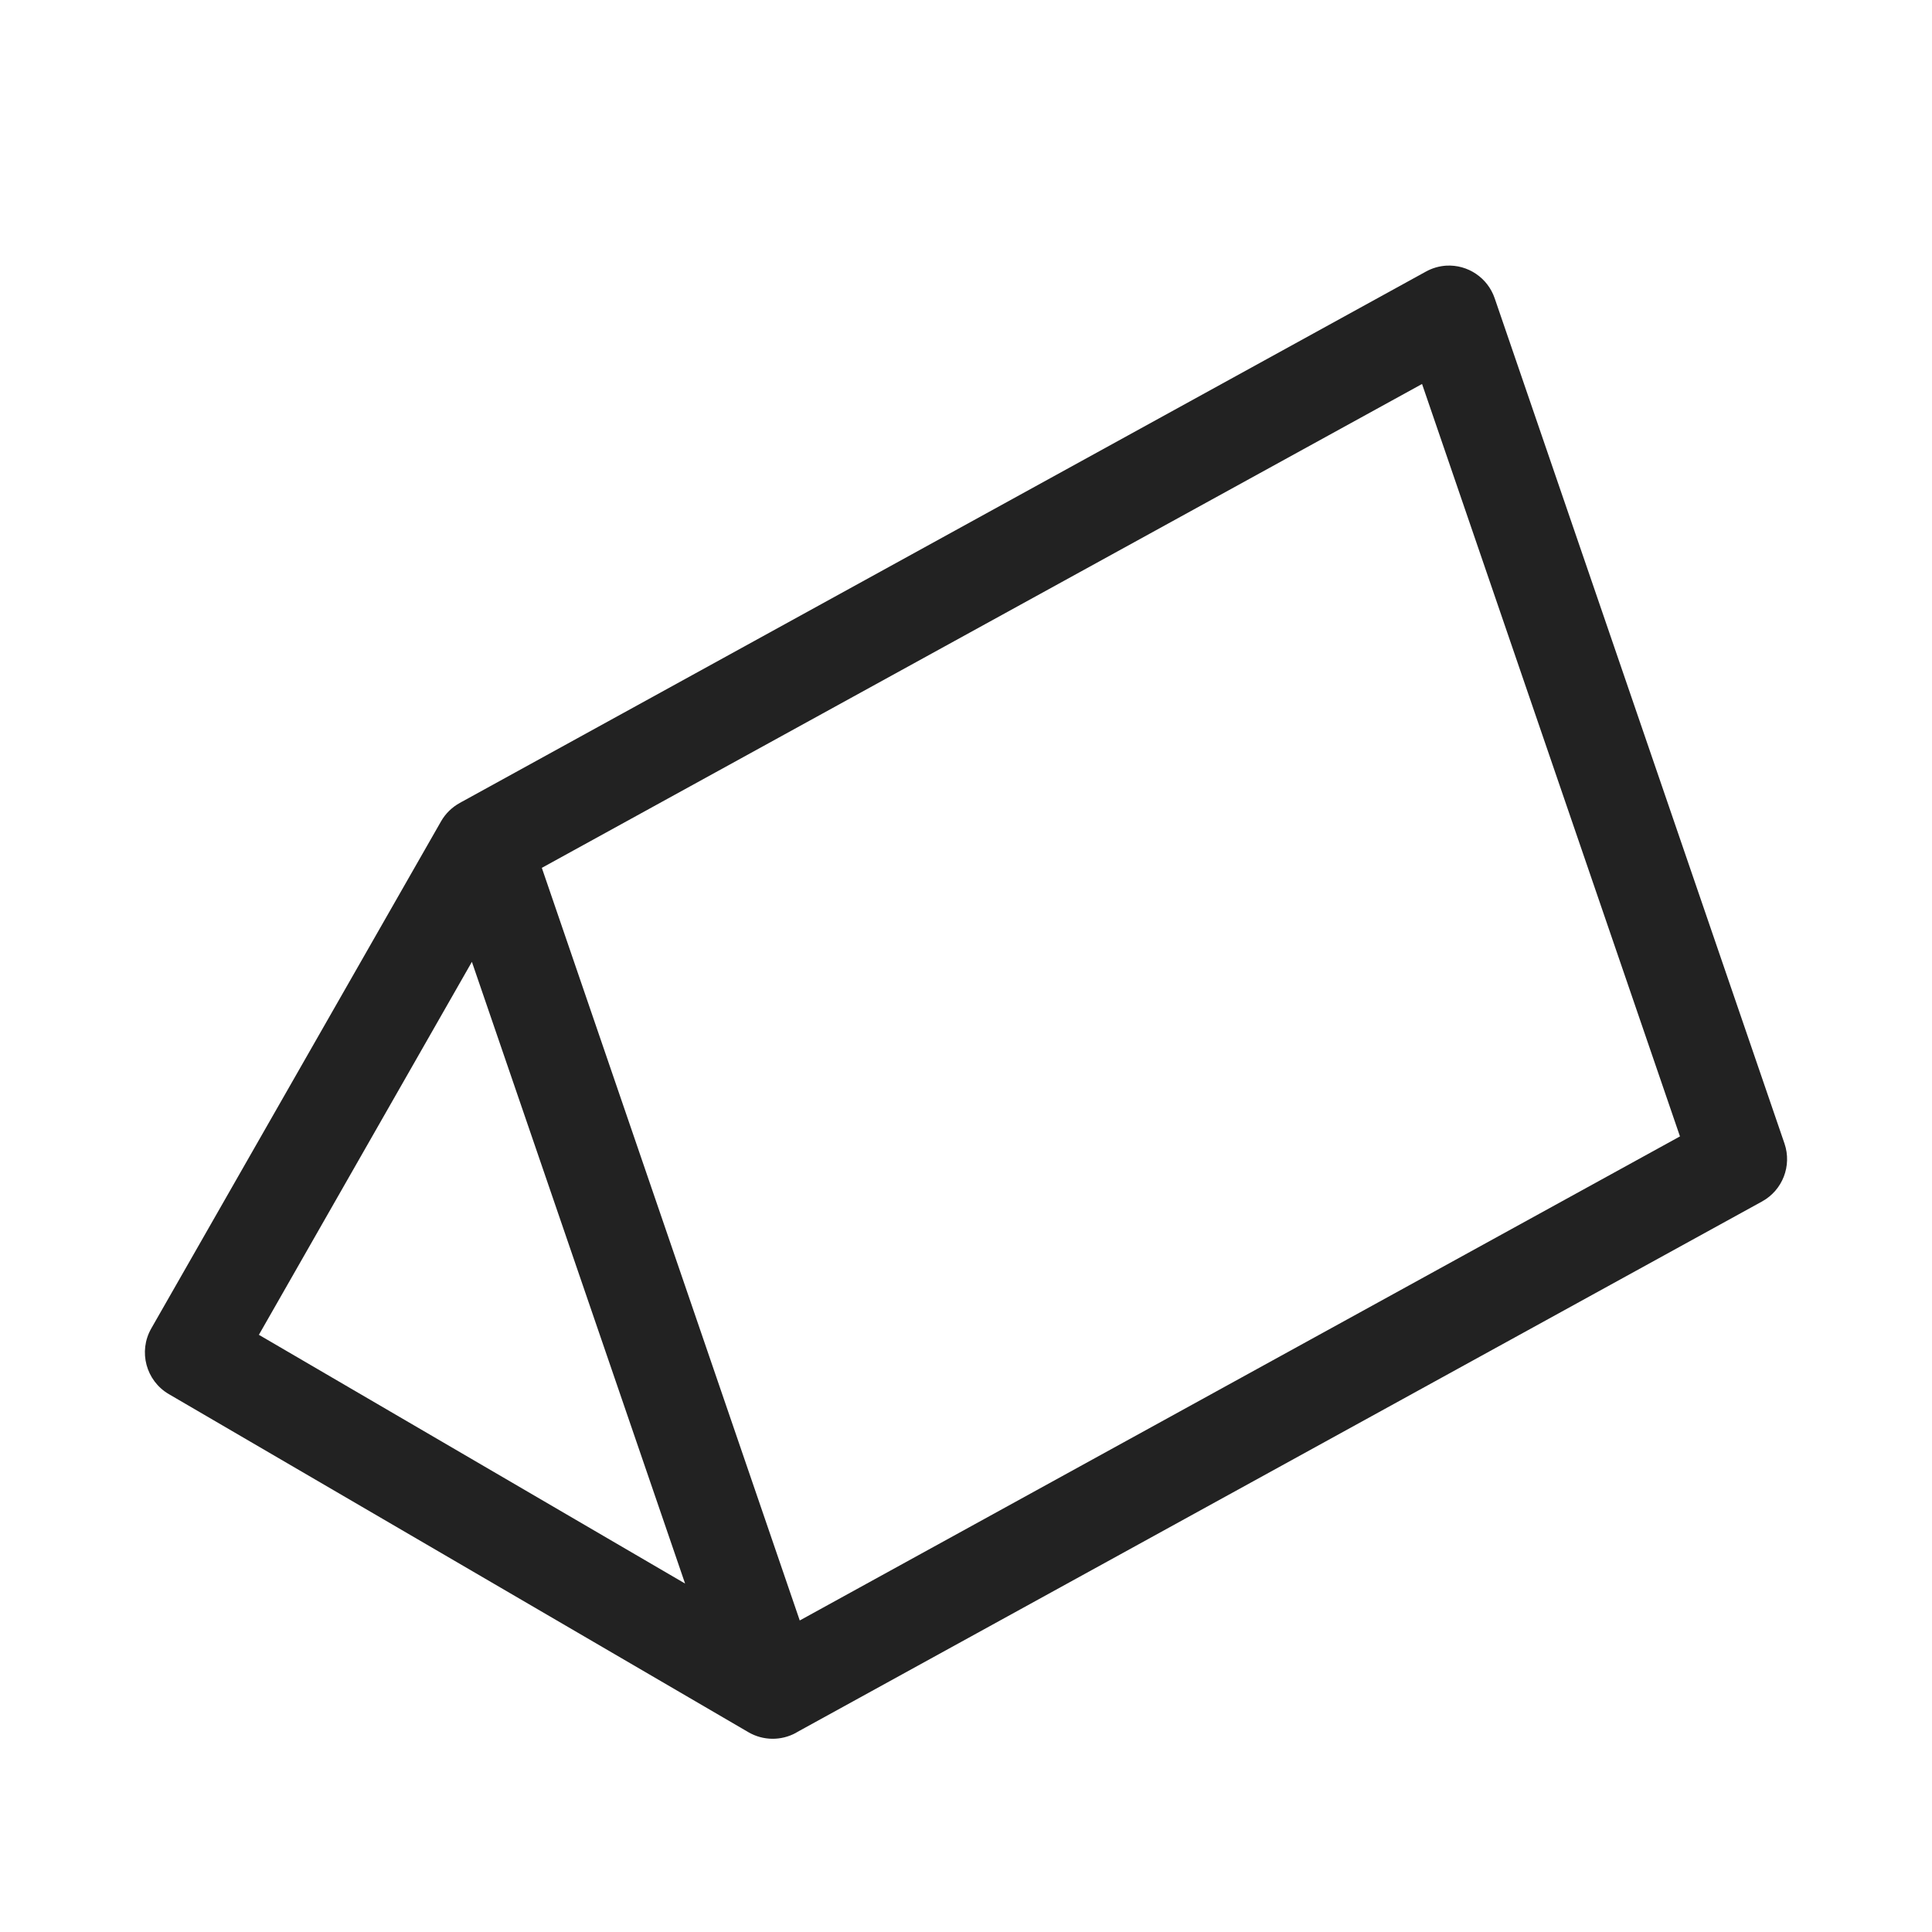
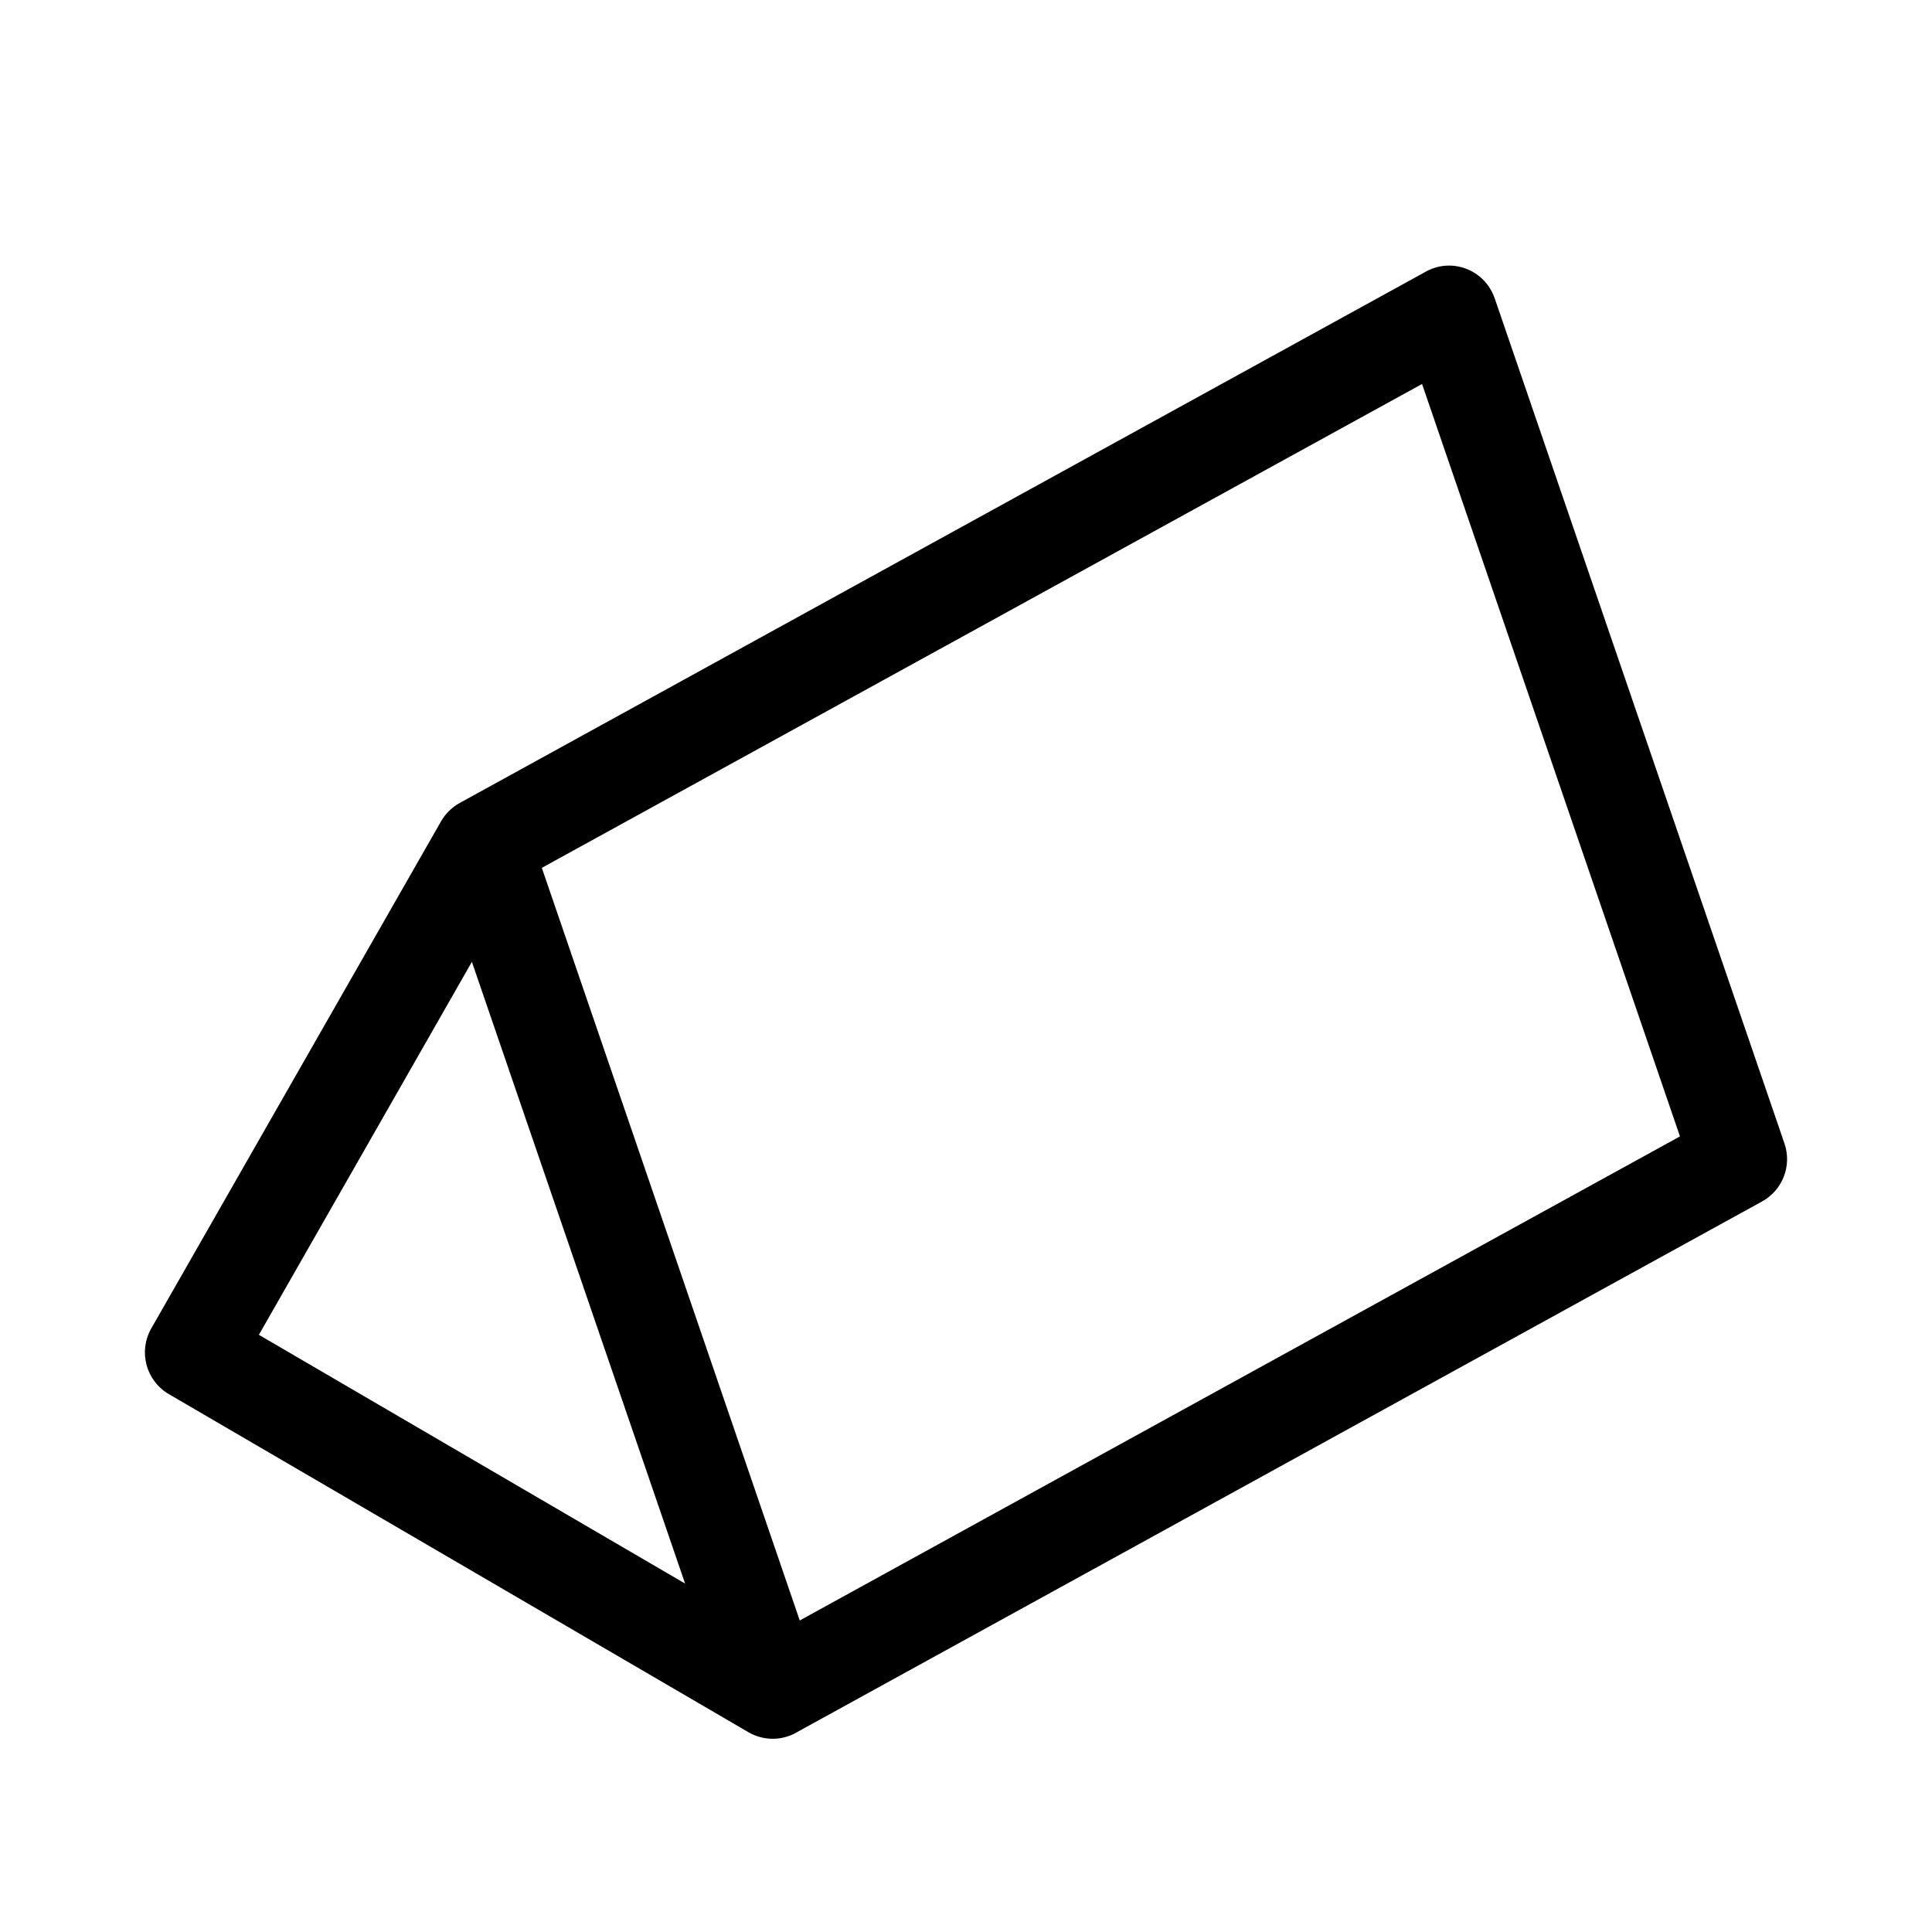
- <svg xmlns="http://www.w3.org/2000/svg" width="20px" height="20px" viewBox="0 0 20 20" version="1.1">
+ <svg xmlns="http://www.w3.org/2000/svg" preserveAspectRatio="none" width="20px" height="20px" viewBox="0 0 20 20" version="1.1">
  <g id="layer1">
-     <path d="M 14.971 2.75 A 0.5 0.5 0 0 0 14.76 2.812 L 4.787 8.297 A 0.5 0.5 0 0 0 4.779 8.301 L 4.76 8.312 A 0.5 0.5 0 0 0 4.566 8.502 L 1.566 13.752 A 0.5 0.5 0 0 0 1.748 14.432 L 7.748 17.932 A 0.5 0.5 0 0 0 8.24 17.938 L 8.246 17.934 A 0.5 0.5 0 0 0 8.271 17.92 L 18.24 12.438 A 0.5 0.5 0 0 0 18.473 11.838 L 15.473 3.088 A 0.5 0.5 0 0 0 14.971 2.75 z M 14.721 3.975 L 17.391 11.764 L 8.279 16.775 L 5.609 8.984 L 14.721 3.975 z M 4.885 9.957 L 7.092 16.393 L 2.68 13.818 L 4.885 9.957 z " style="fill:#222222; fill-opacity:1; stroke:none; stroke-width:0px;" />
+     <path d="M 14.971 2.75 A 0.5 0.5 0 0 0 14.76 2.812 L 4.787 8.297 A 0.5 0.5 0 0 0 4.779 8.301 L 4.76 8.312 A 0.5 0.5 0 0 0 4.566 8.502 L 1.566 13.752 A 0.5 0.5 0 0 0 1.748 14.432 L 7.748 17.932 A 0.5 0.5 0 0 0 8.24 17.938 L 8.246 17.934 A 0.5 0.5 0 0 0 8.271 17.92 L 18.24 12.438 A 0.5 0.5 0 0 0 18.473 11.838 L 15.473 3.088 A 0.5 0.5 0 0 0 14.971 2.75 z M 14.721 3.975 L 17.391 11.764 L 8.279 16.775 L 5.609 8.984 L 14.721 3.975 z M 4.885 9.957 L 7.092 16.393 L 2.68 13.818 L 4.885 9.957 z " />
  </g>
</svg>
